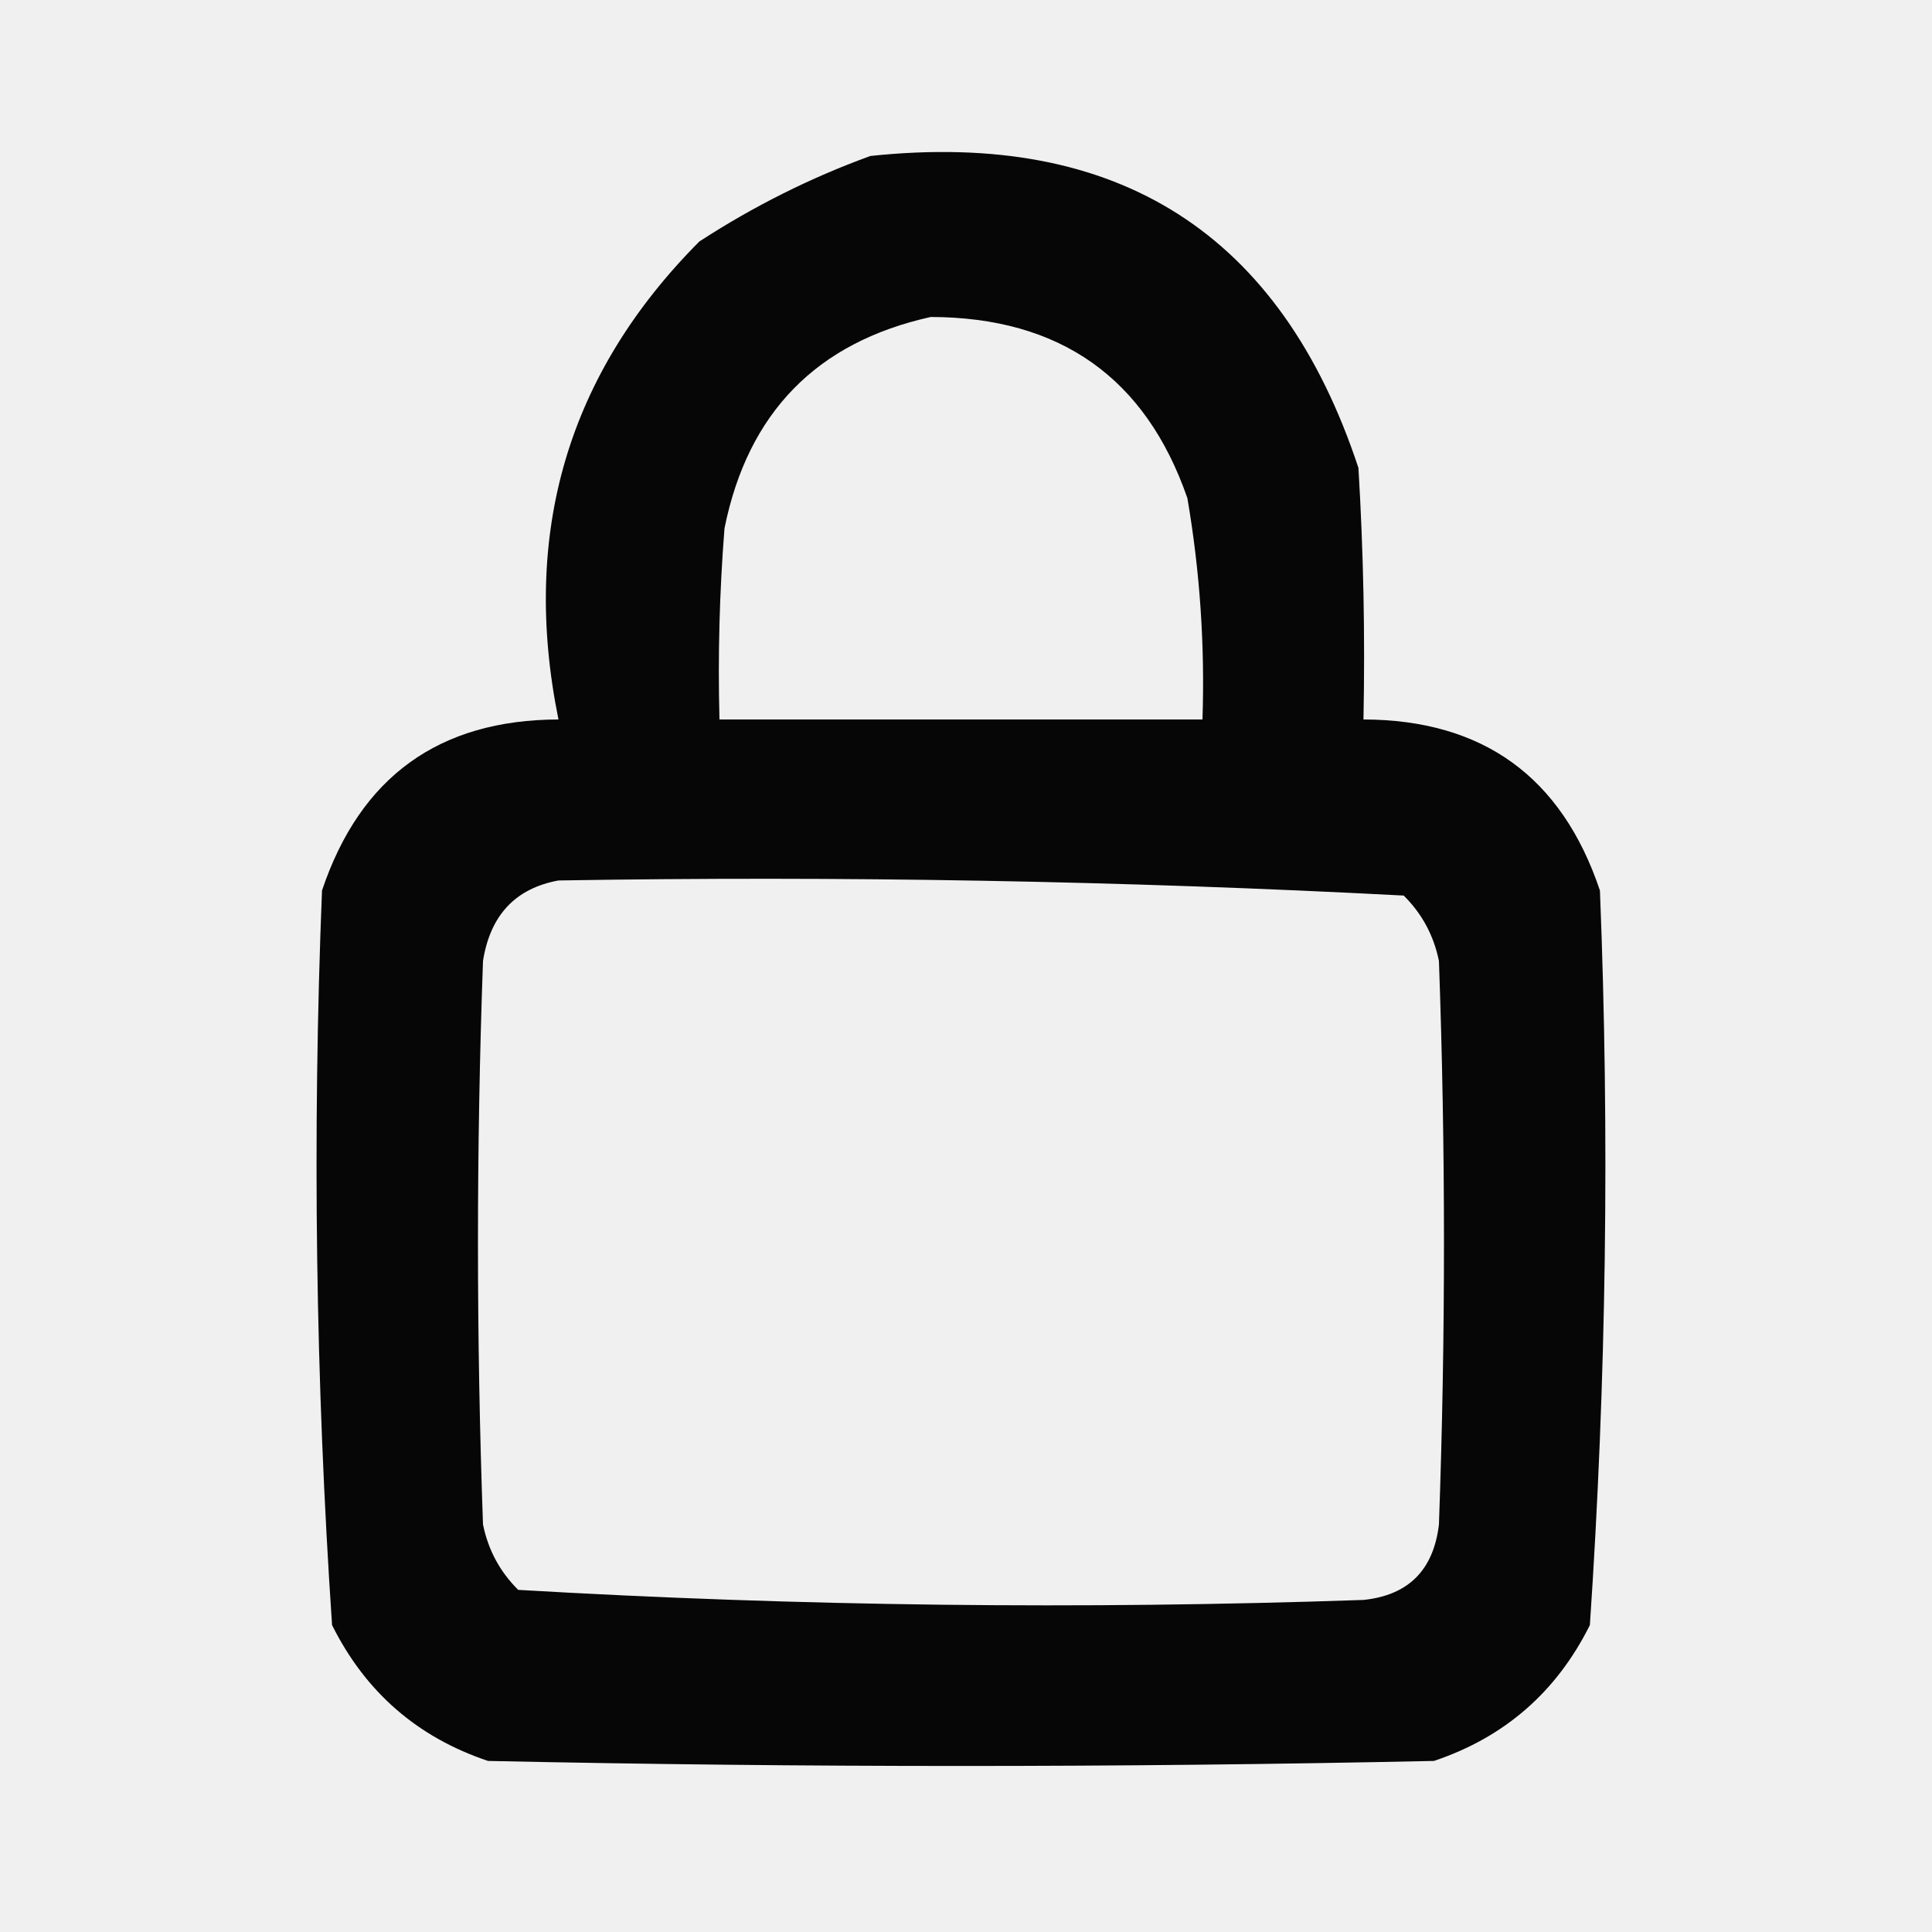
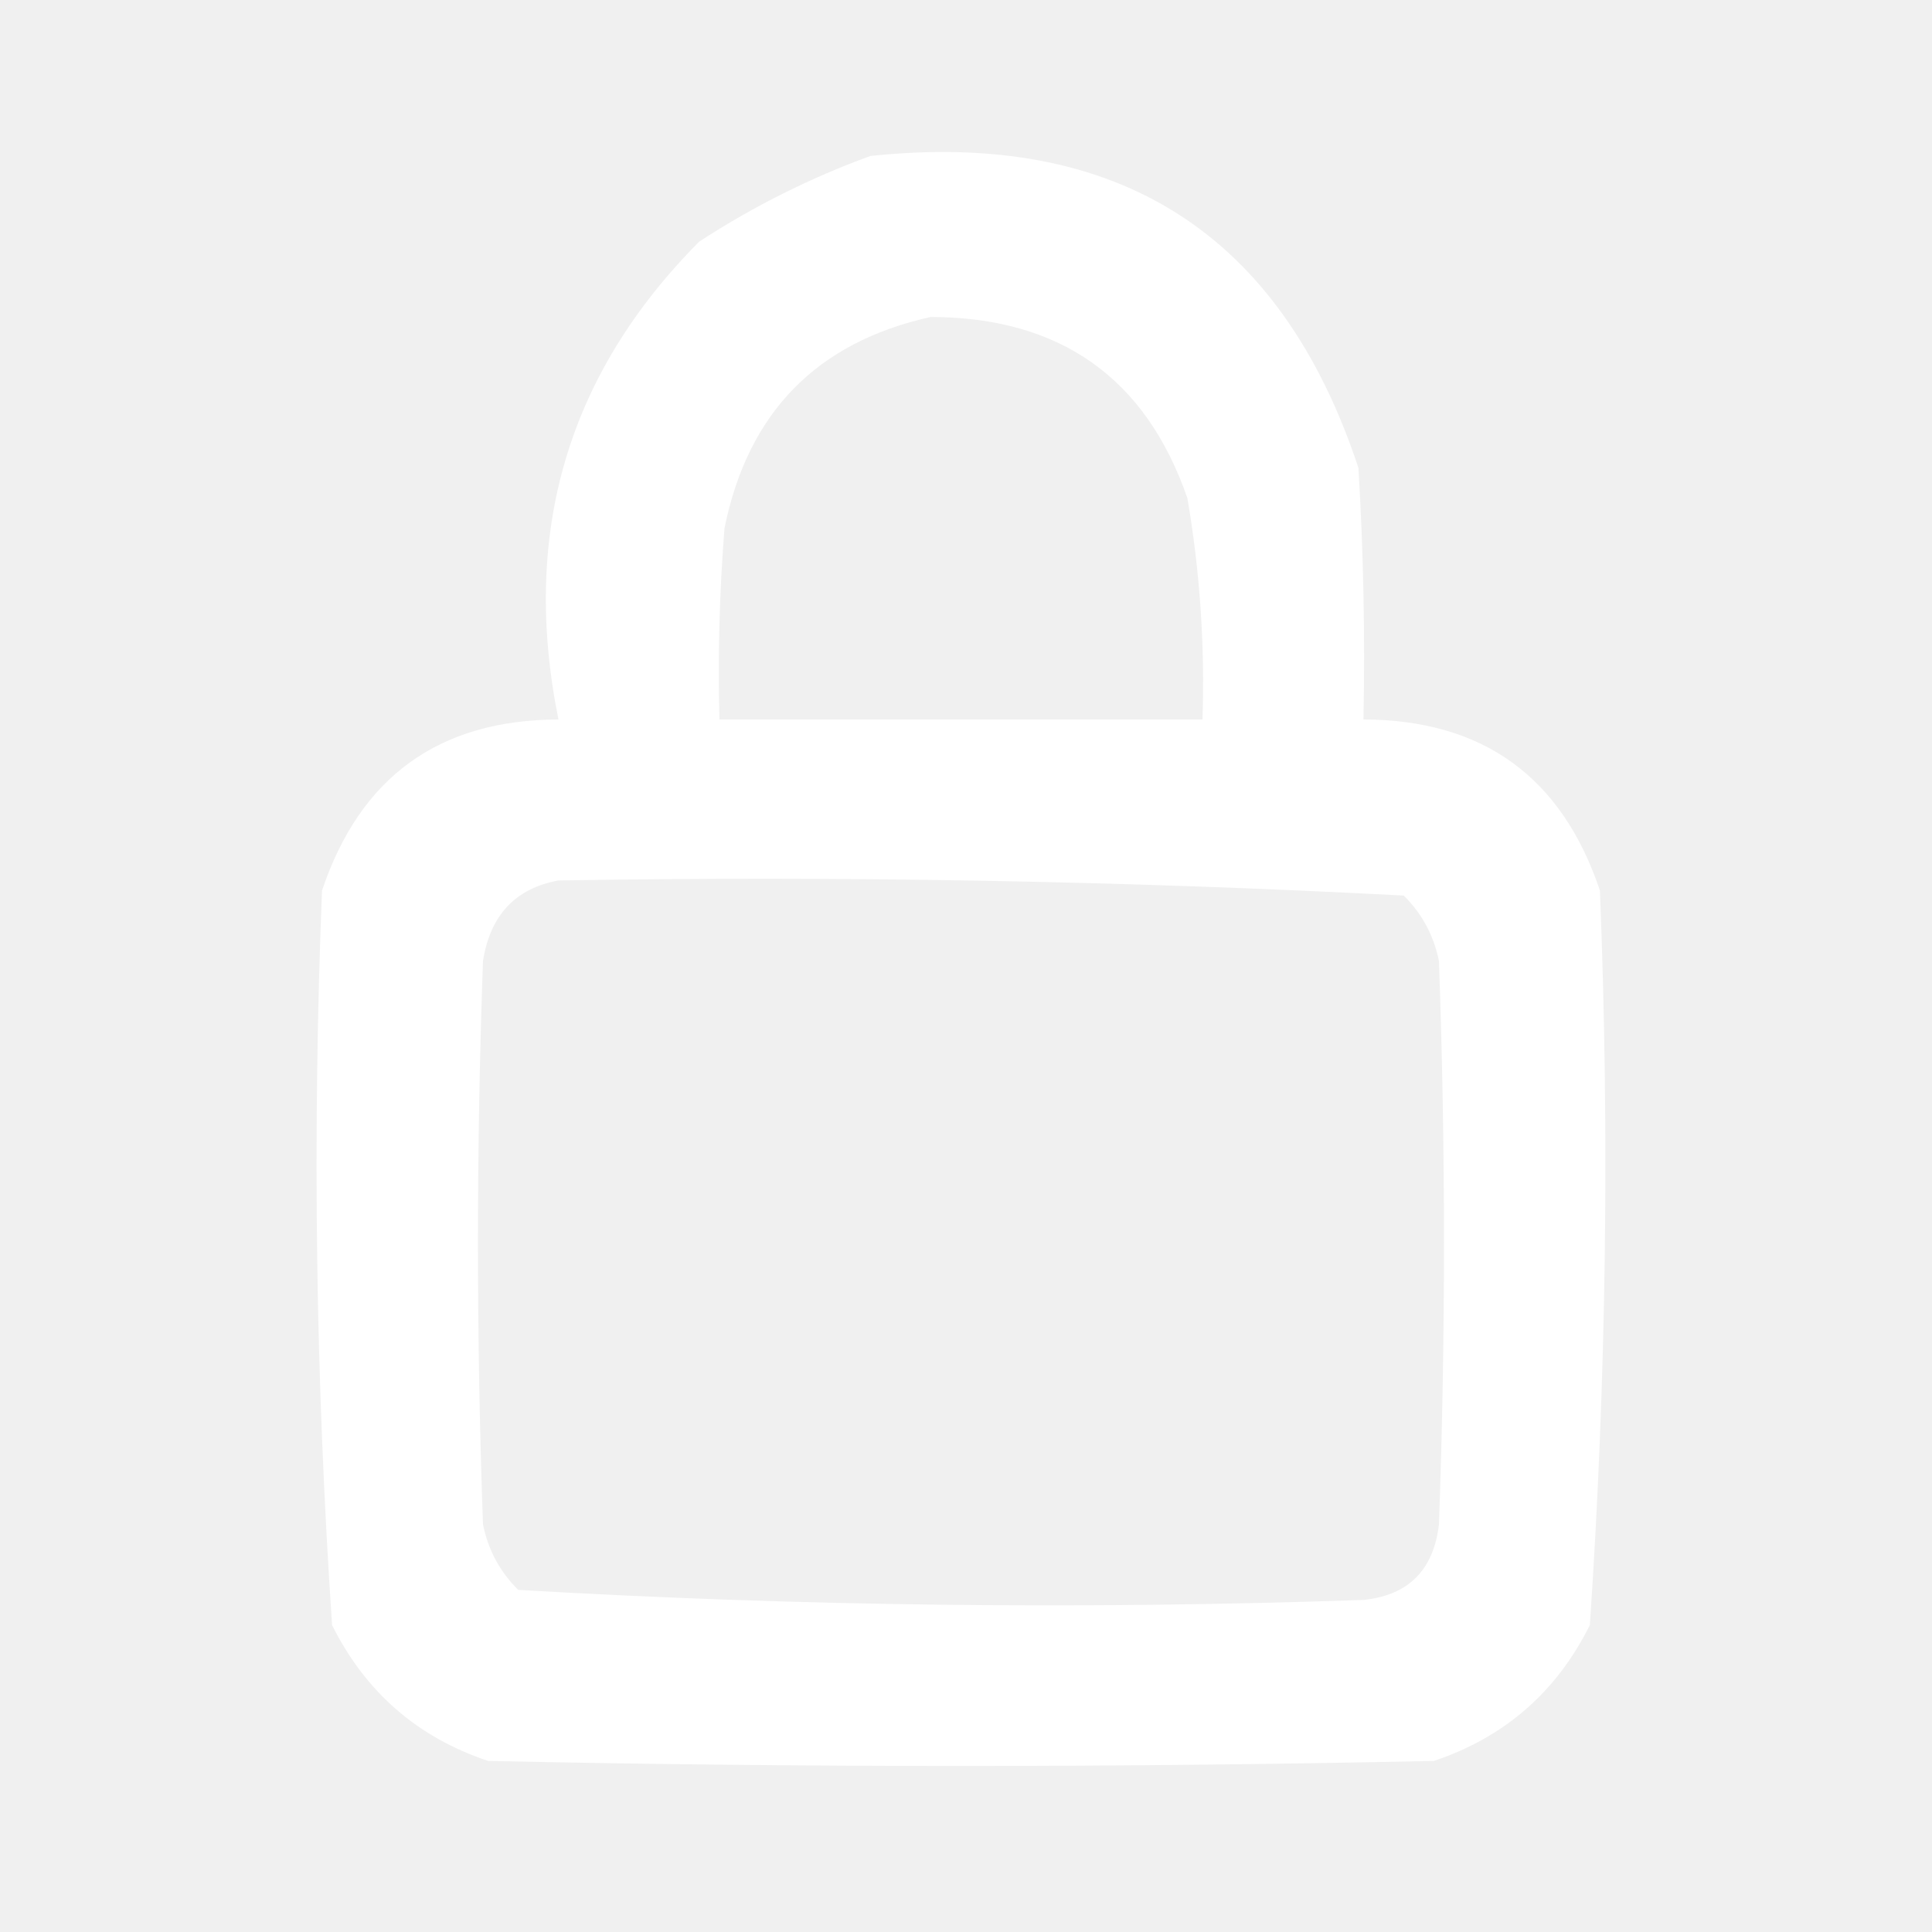
- <svg xmlns="http://www.w3.org/2000/svg" version="1.1" width="192px" height="192px" style="shape-rendering:geometricPrecision; text-rendering:geometricPrecision; image-rendering:optimizeQuality; fill-rule:evenodd; clip-rule:evenodd">
-   <g>
-     <path style="opacity:0.975" fill="#000000" d="M 86.5,15.5 C 111.142,12.889 127.309,23.222 135,46.5C 135.5,54.827 135.666,63.16 135.5,71.5C 147.371,71.532 155.204,77.198 159,88.5C 159.971,112.896 159.637,137.23 158,161.5C 154.686,168.149 149.519,172.649 142.5,175C 111.167,175.667 79.833,175.667 48.5,175C 41.481,172.649 36.314,168.149 33,161.5C 31.363,137.23 31.029,112.896 32,88.5C 35.796,77.198 43.629,71.532 55.5,71.5C 51.747,52.982 56.414,37.149 69.5,24C 74.906,20.486 80.572,17.653 86.5,15.5 Z M 92.5,31.5 C 105.347,31.535 113.847,37.535 118,49.5C 119.247,56.779 119.747,64.112 119.5,71.5C 103.5,71.5 87.5,71.5 71.5,71.5C 71.334,65.158 71.501,58.825 72,52.5C 74.32,41.014 81.153,34.014 92.5,31.5 Z M 55.5,87.5 C 83.551,87.034 111.551,87.534 139.5,89C 141.317,90.8 142.484,92.966 143,95.5C 143.667,114.167 143.667,132.833 143,151.5C 142.463,156.037 139.963,158.537 135.5,159C 107.451,159.966 79.451,159.633 51.5,158C 49.683,156.2 48.516,154.034 48,151.5C 47.333,132.833 47.333,114.167 48,95.5C 48.718,90.954 51.218,88.287 55.5,87.5 Z" />
+ <svg xmlns="http://www.w3.org/2000/svg" width="192" height="192" style="shape-rendering:geometricPrecision;text-rendering:geometricPrecision;image-rendering:optimizeQuality;fill-rule:evenodd;clip-rule:evenodd">
+   <g style="fill:#fff">
+     <path style="opacity:.975;fill:#fff" fill="#000" d="M86.5 15.5c24.642-2.61 40.809 7.722 48.5 31a313 313 0 0 1 .5 25c11.871.032 19.704 5.698 23.5 17a681.34 681.34 0 0 1-1 73c-3.314 6.649-8.481 11.149-15.5 13.5-31.333.667-62.667.667-94 0-7.02-2.351-12.186-6.851-15.5-13.5a681.417 681.417 0 0 1-1-73c3.796-11.302 11.63-16.968 23.5-17-3.753-18.518.914-34.351 14-47.5 5.406-3.514 11.072-6.347 17-8.5Zm6 16c12.847.035 21.347 6.035 25.5 18a108.486 108.486 0 0 1 1.5 22h-48c-.166-6.342 0-12.675.5-19 2.32-11.486 9.153-18.486 20.5-21Zm-37 56a1217.2 1217.2 0 0 1 84 1.5c1.817 1.8 2.984 3.966 3.5 6.5a783.858 783.858 0 0 1 0 56c-.537 4.537-3.037 7.037-7.5 7.5a905.238 905.238 0 0 1-84-1c-1.817-1.8-2.984-3.966-3.5-6.5a784.21 784.21 0 0 1 0-56c.718-4.546 3.218-7.213 7.5-8Z" />
  </g>
</svg>
